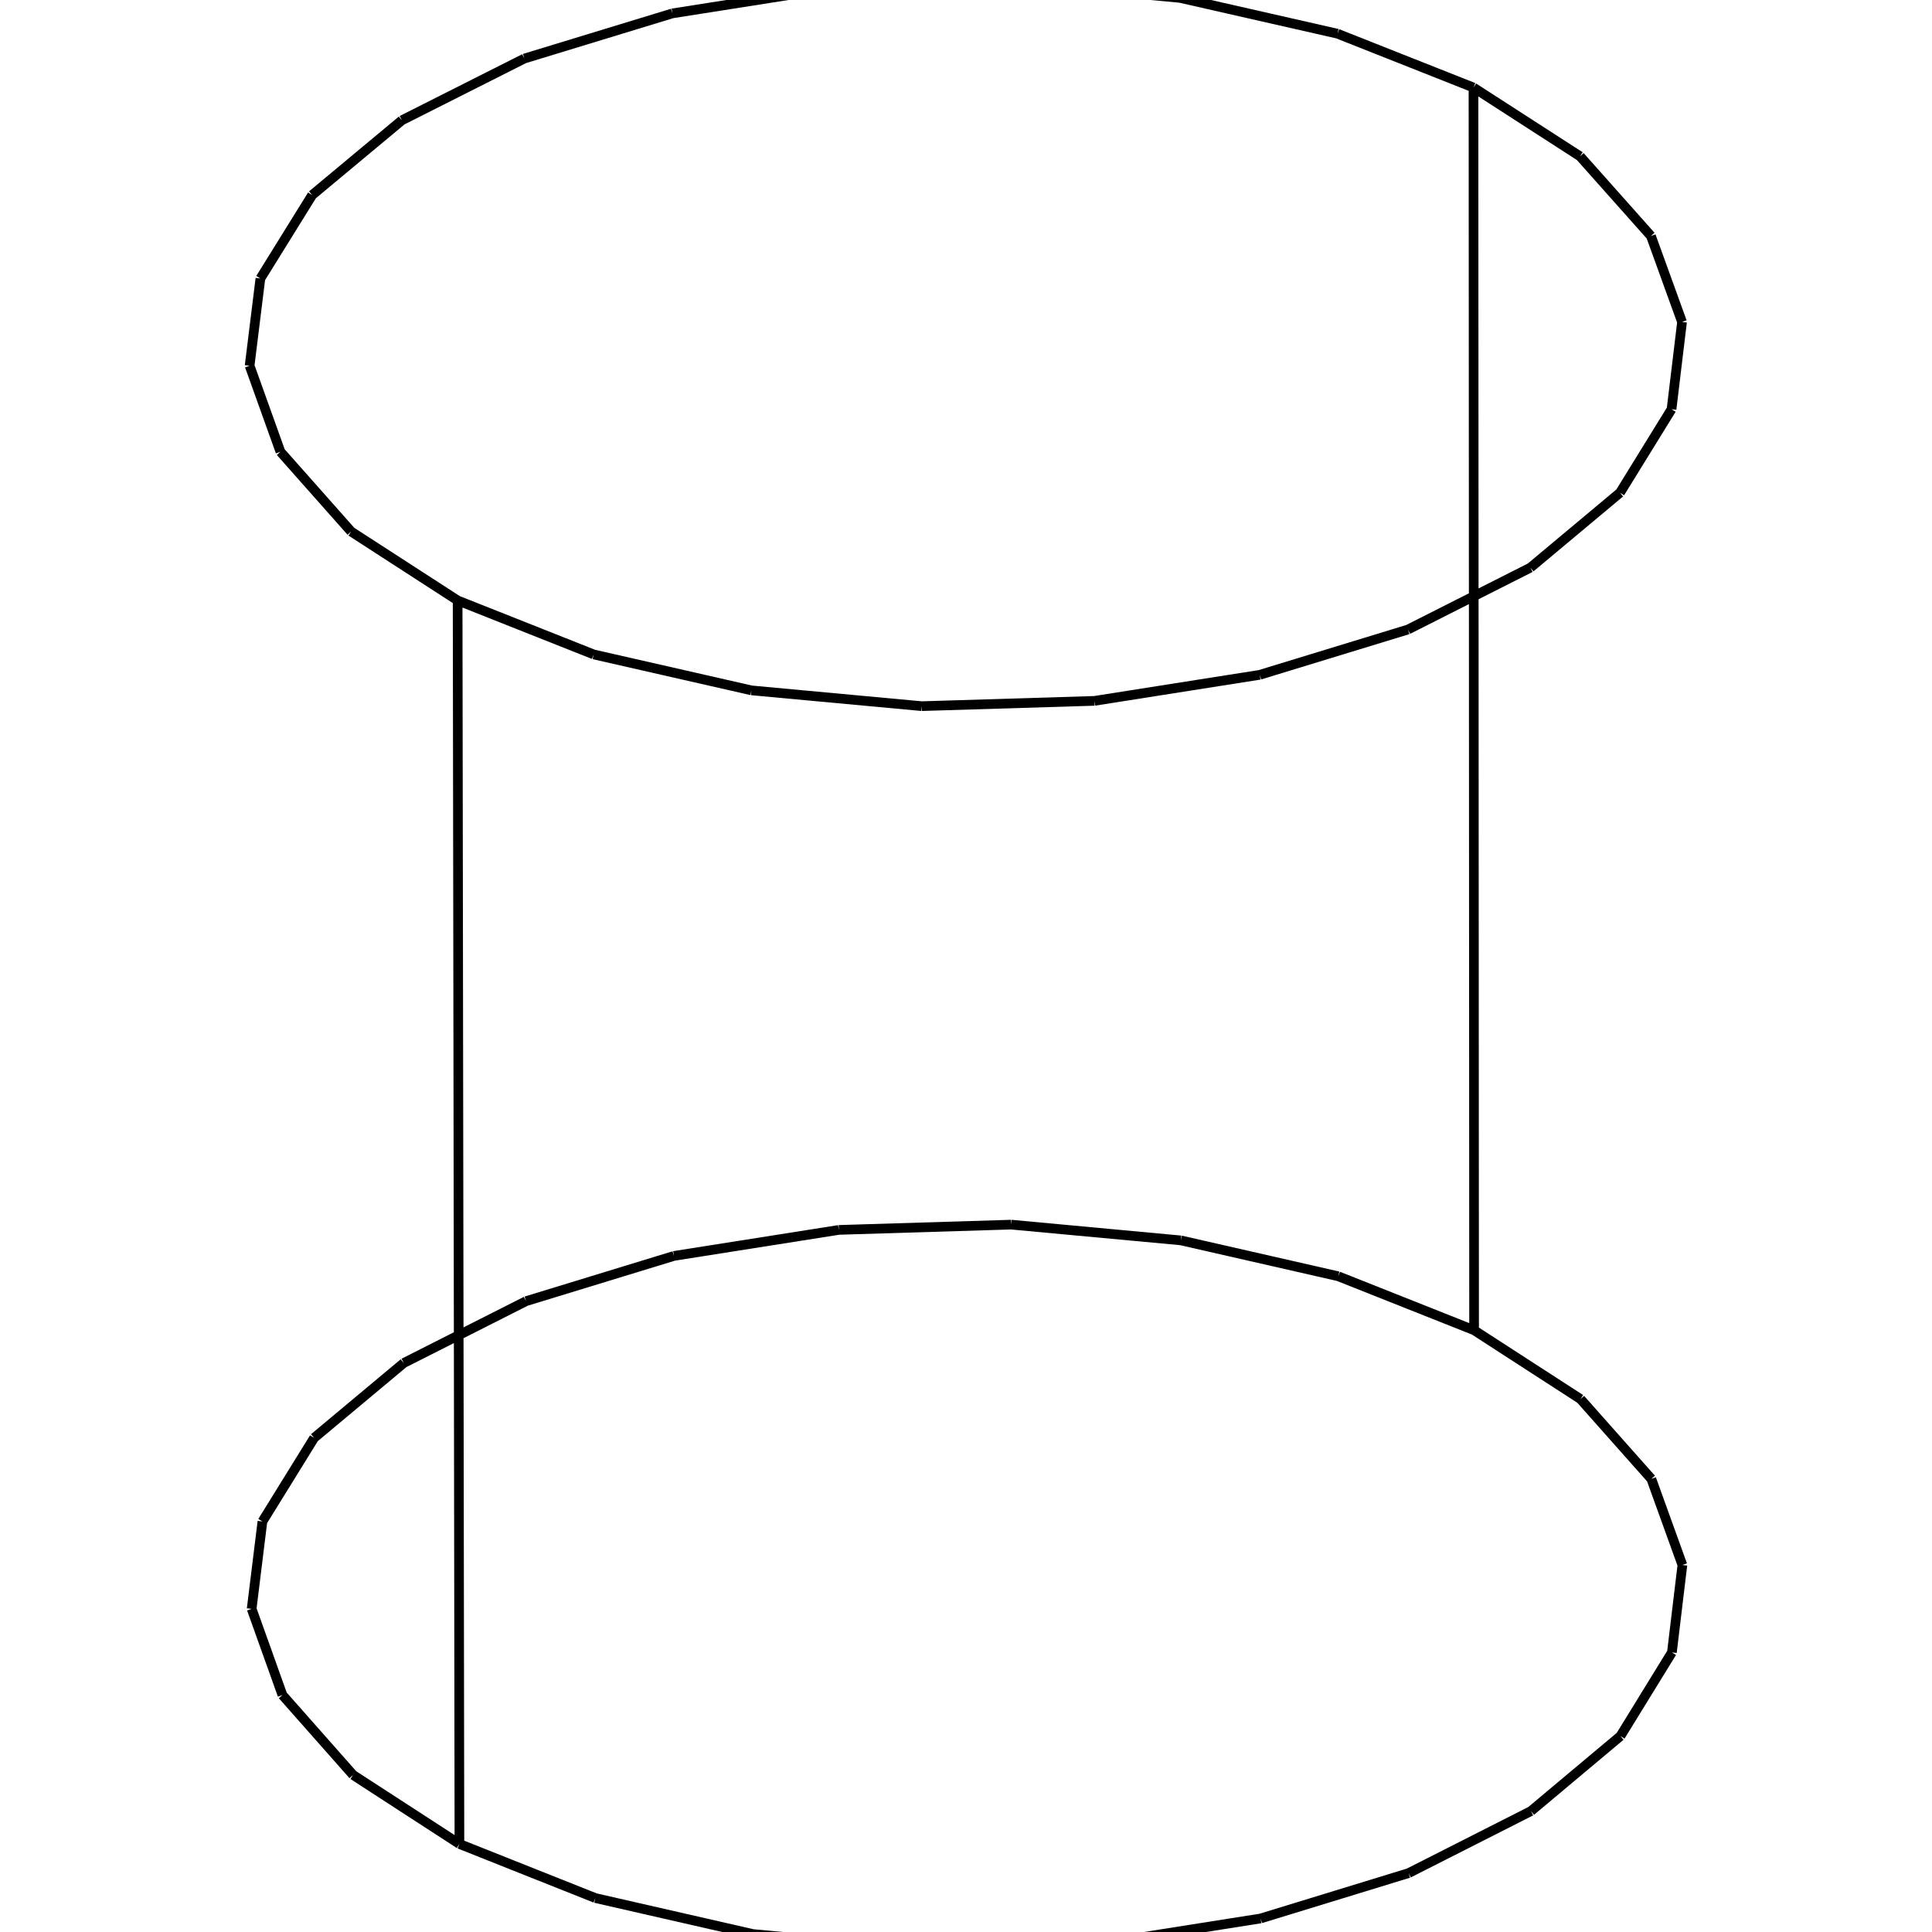
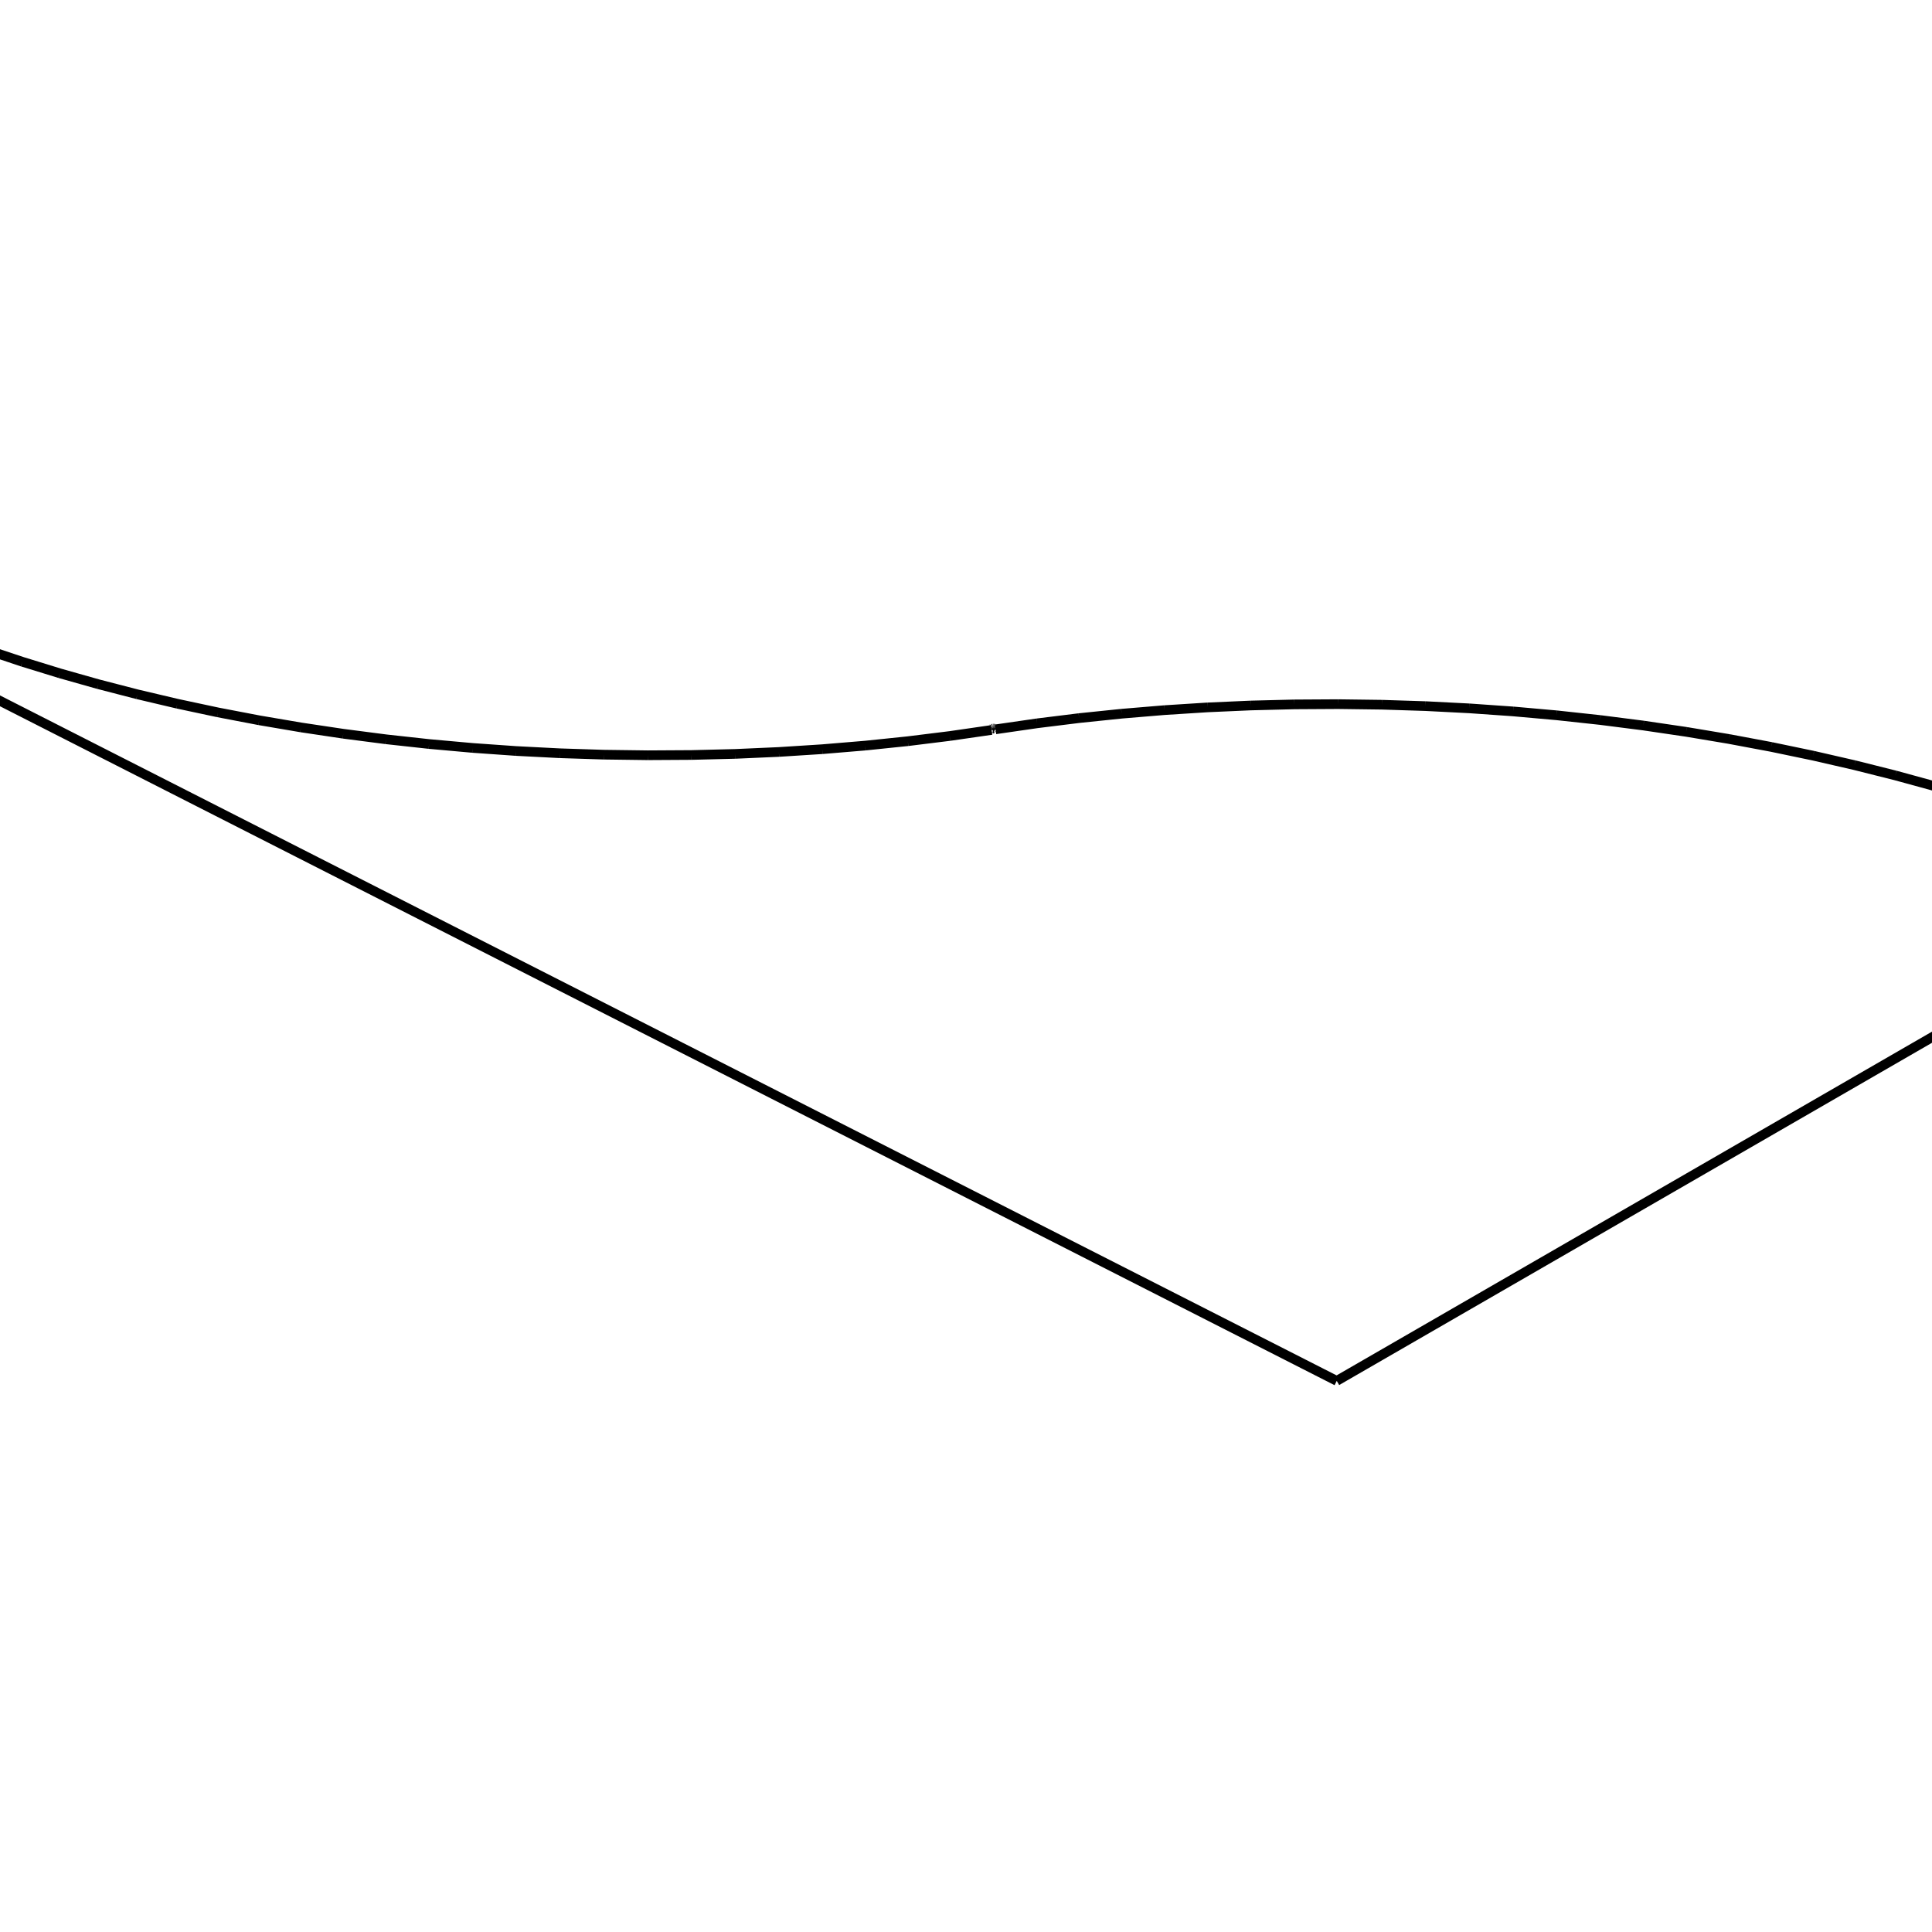
<svg xmlns="http://www.w3.org/2000/svg" viewBox="0 0 800 800">
-   <path d="M610.389,550.814 L610.141,36.255 M190.239,763.546 L189.494,248.631 M610.389,550.814 L654.454,579.331 M654.454,579.331 L683.776,612.377 M683.776,612.377 L696.643,648.035 M696.643,648.035 L692.298,684.236 M692.298,684.236 L670.984,718.875 M670.984,718.875 L633.931,749.935 M633.931,749.935 L583.288,775.607 M583.288,775.607 L521.997,794.394 M521.997,794.394 L453.626,805.2 M453.626,805.2 L382.156,807.393 M382.156,807.393 L311.752,800.846 M311.752,800.846 L246.513,785.94 M246.513,785.94 L190.239,763.546 M610.141,36.255 L654.259,64.724 M654.259,64.724 L683.615,97.715 M683.615,97.715 L696.497,133.314 M696.497,133.314 L692.147,169.454 M692.147,169.454 L670.808,204.034 M670.808,204.034 L633.711,235.042 M633.711,235.042 L583.008,260.671 M583.008,260.671 L521.644,279.427 M521.644,279.427 L453.192,290.214 M453.192,290.214 L381.638,292.404 M381.638,292.404 L311.15,285.868 M311.15,285.868 L245.835,270.987 M245.835,270.987 L189.494,248.631 M190.239,763.546 L146.202,734.971 M146.202,734.971 L116.96,701.88 M116.96,701.88 L104.203,666.2 M104.203,666.2 L108.666,630.007 M108.666,630.007 L130.077,595.402 M130.077,595.402 L167.186,564.395 M167.186,564.395 L217.829,538.783 M217.829,538.783 L279.064,520.049 M279.064,520.049 L347.338,509.278 M347.338,509.278 L418.689,507.092 M418.689,507.092 L488.983,513.618 M488.983,513.618 L554.143,528.479 M554.143,528.479 L610.389,550.814 M189.494,248.631 L145.405,220.104 M145.405,220.104 L116.128,187.068 M116.128,187.068 L103.357,151.448 M103.357,151.448 L107.825,115.315 M107.825,115.315 L129.262,80.769 M129.262,80.769 L166.414,49.814 M166.414,49.814 L217.117,24.245 M217.117,24.245 L278.425,5.543 M278.425,5.543 L346.779,-5.211 M346.779,-5.211 L418.215,-7.393 M418.215,-7.393 L488.592,-0.878 M488.592,-0.878 L553.829,13.958 M553.829,13.958 L610.141,36.255" stroke="black" stroke-width="4" fill="red" />
+   <path d="M565.451,564.904 L565.451,564.904 M565.45,564.904 L565.45,564.904 M565.451,564.904 L565.45,564.904 M565.451,564.904 L565.45,564.904 M553.519,571.792 L553.519,571.792 M565.45,564.904 L553.519,571.792 M565.45,564.904 L553.519,571.792 M-109.939,234.274 L-109.939,234.274 M553.519,571.792 L-109.939,234.274 M553.519,571.792 L-109.939,234.274 M-97.959,228.208 L-97.959,228.208 M-109.939,234.274 L-97.959,228.208 M-109.939,234.274 L-97.959,228.208 M-76.072,239.316 L-76.072,239.316 M-97.959,228.208 L-76.072,239.316 M-97.959,228.208 L-76.072,239.316 M-75.167,239.776 L-75.167,239.776 M-76.072,239.316 L-75.771,239.47 M-75.771,239.47 L-75.469,239.623 M-75.469,239.623 L-75.167,239.776 M-76.072,239.316 L-75.771,239.469 M-75.771,239.469 L-75.469,239.623 M-75.469,239.623 L-75.167,239.776 M410.604,302.256 L410.604,302.255 M-75.167,239.776 L-62.237,246.1 M-62.237,246.1 L-48.823,252.191 M-48.823,252.191 L-34.946,258.04 M-34.946,258.04 L-20.623,263.635 M-20.623,263.635 L-5.877,268.969 M-5.877,268.969 L9.272,274.031 M9.272,274.031 L24.802,278.813 M24.802,278.813 L40.69,283.308 M40.69,283.308 L56.911,287.507 M56.911,287.507 L73.442,291.403 M73.442,291.403 L90.258,294.99 M90.258,294.99 L107.333,298.261 M107.333,298.261 L124.64,301.21 M124.64,301.21 L142.154,303.833 M142.154,303.833 L159.846,306.125 M159.846,306.125 L177.691,308.081 M177.691,308.081 L195.659,309.698 M195.659,309.698 L213.722,310.974 M213.722,310.974 L231.853,311.906 M231.853,311.906 L250.023,312.493 M250.023,312.493 L268.203,312.733 M268.203,312.733 L286.365,312.626 M286.365,312.626 L304.48,312.172 M304.48,312.172 L322.519,311.373 M322.519,311.373 L340.455,310.228 M340.455,310.228 L358.259,308.742 M358.259,308.742 L375.904,306.915 M375.904,306.915 L393.361,304.752 M393.361,304.752 L410.604,302.256 M-75.167,239.776 L-62.237,246.1 M-62.237,246.1 L-48.823,252.191 M-48.823,252.191 L-34.946,258.039 M-34.946,258.039 L-20.623,263.635 M-20.623,263.635 L-5.877,268.968 M-5.877,268.968 L9.272,274.031 M9.272,274.031 L24.802,278.813 M24.802,278.813 L40.69,283.308 M40.69,283.308 L56.911,287.507 M56.911,287.507 L73.442,291.403 M73.442,291.403 L90.258,294.99 M90.258,294.99 L107.333,298.261 M107.333,298.261 L124.64,301.21 M124.64,301.21 L142.154,303.833 M142.154,303.833 L159.846,306.125 M159.846,306.125 L177.691,308.081 M177.691,308.081 L195.659,309.698 M195.659,309.698 L213.722,310.974 M213.722,310.974 L231.853,311.906 M231.853,311.906 L250.023,312.493 M250.023,312.493 L268.203,312.733 M268.203,312.733 L286.365,312.626 M286.365,312.626 L304.48,312.172 M304.48,312.172 L322.519,311.373 M322.519,311.373 L340.455,310.228 M340.455,310.228 L358.259,308.742 M358.259,308.742 L375.904,306.915 M375.904,306.915 L393.361,304.752 M393.361,304.752 L410.604,302.255 M411.99,301.818 L411.99,301.818 M410.604,302.256 L410.559,302.151 M410.559,302.151 L410.564,302.046 M410.564,302.046 L410.617,301.945 M410.617,301.945 L410.716,301.855 M410.716,301.855 L410.856,301.781 M410.856,301.781 L411.027,301.727 M411.027,301.727 L411.221,301.696 M411.221,301.696 L411.426,301.69 M411.426,301.69 L411.63,301.709 M411.63,301.709 L411.822,301.752 M411.822,301.752 L411.99,301.818 M410.604,302.255 L410.559,302.151 M410.559,302.151 L410.564,302.046 M410.564,302.046 L410.617,301.945 M410.617,301.945 L410.716,301.855 M410.716,301.855 L410.856,301.781 M410.856,301.781 L411.027,301.726 M411.027,301.726 L411.221,301.695 M411.221,301.695 L411.426,301.689 M411.426,301.689 L411.63,301.709 M411.63,301.709 L411.822,301.752 M411.822,301.752 L411.99,301.818 M412.223,302.003 L412.223,302.003 M411.99,301.818 L412.087,301.873 M412.087,301.873 L412.165,301.936 M412.165,301.936 L412.223,302.003 M411.99,301.818 L412.087,301.873 M412.087,301.873 L412.165,301.935 M412.165,301.935 L412.223,302.003 M909.939,366.013 L909.939,366.013 M412.223,302.003 L429.448,299.51 M429.448,299.51 L446.858,297.353 M446.858,297.353 L464.433,295.534 M464.433,295.534 L482.152,294.056 M482.152,294.056 L499.993,292.919 M499.993,292.919 L517.936,292.125 M517.936,292.125 L535.96,291.675 M535.96,291.675 L554.043,291.569 M554.043,291.569 L572.164,291.807 M572.164,291.807 L590.302,292.389 M590.302,292.389 L608.435,293.315 M608.435,293.315 L626.543,294.582 M626.543,294.582 L644.603,296.192 M644.603,296.192 L662.595,298.14 M662.595,298.14 L680.497,300.427 M680.497,300.427 L698.288,303.049 M698.288,303.049 L715.947,306.004 M715.947,306.004 L733.453,309.288 M733.453,309.288 L750.784,312.9 M750.784,312.9 L767.919,316.834 M767.919,316.834 L784.838,321.088 M784.838,321.088 L801.52,325.656 M801.52,325.656 L817.944,330.535 M817.944,330.535 L834.09,335.718 M834.09,335.718 L849.937,341.202 M849.937,341.202 L865.465,346.979 M865.465,346.979 L880.655,353.045 M880.655,353.045 L895.486,359.391 M895.486,359.391 L909.939,366.013 M412.223,302.003 L429.448,299.51 M429.448,299.51 L446.858,297.352 M446.858,297.352 L464.433,295.534 M464.433,295.534 L482.152,294.055 M482.152,294.055 L499.993,292.919 M499.993,292.919 L517.936,292.125 M517.936,292.125 L535.96,291.675 M535.96,291.675 L554.043,291.569 M554.043,291.569 L572.164,291.807 M572.164,291.807 L590.302,292.389 M590.302,292.389 L608.435,293.314 M608.435,293.314 L626.543,294.582 M626.543,294.582 L644.603,296.191 M644.603,296.191 L662.595,298.14 M662.595,298.14 L680.497,300.427 M680.497,300.427 L698.288,303.049 M698.288,303.049 L715.947,306.003 M715.947,306.003 L733.453,309.288 M733.453,309.288 L750.784,312.9 M750.784,312.9 L767.919,316.834 M767.919,316.834 L784.838,321.088 M784.838,321.088 L801.52,325.656 M801.52,325.656 L817.944,330.535 M817.944,330.535 L834.09,335.718 M834.09,335.718 L849.937,341.202 M849.937,341.202 L865.465,346.979 M865.465,346.979 L880.655,353.044 M880.655,353.044 L895.486,359.391 M895.486,359.391 L909.939,366.013 M909.939,366.013 L565.451,564.904 M909.939,366.013 L565.451,564.904" stroke="black" stroke-width="4" fill="red" />
</svg>
